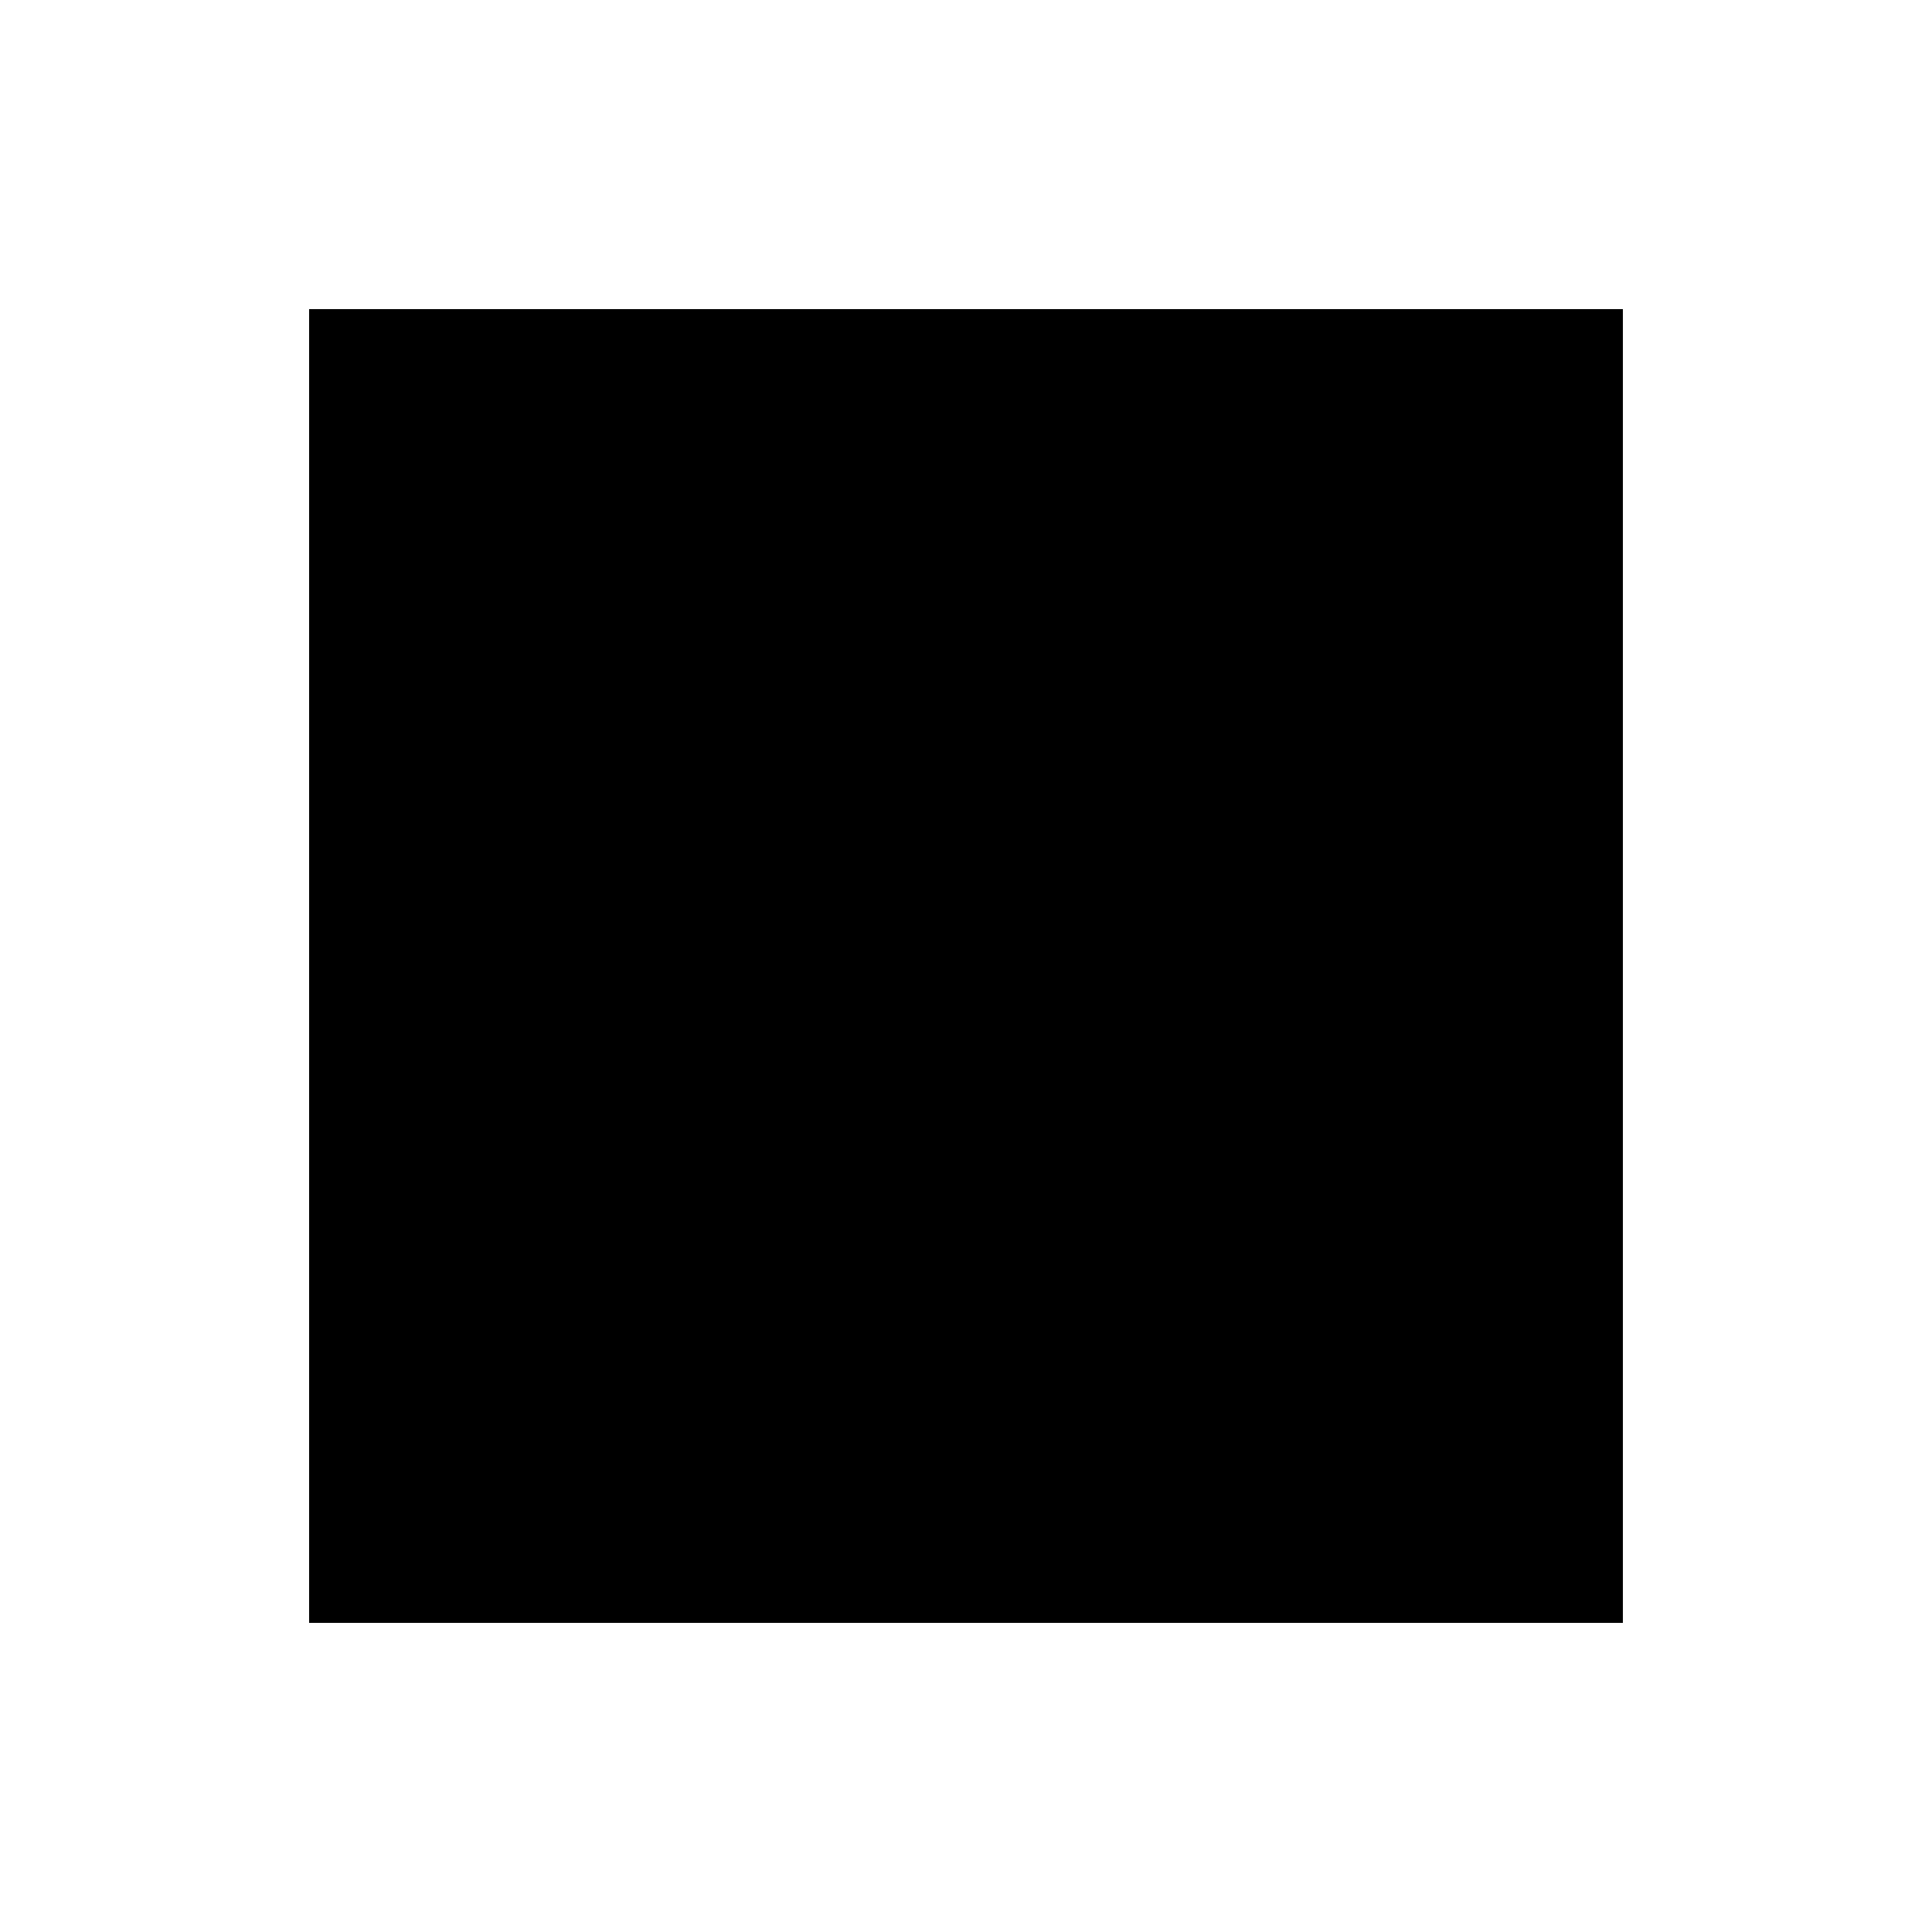
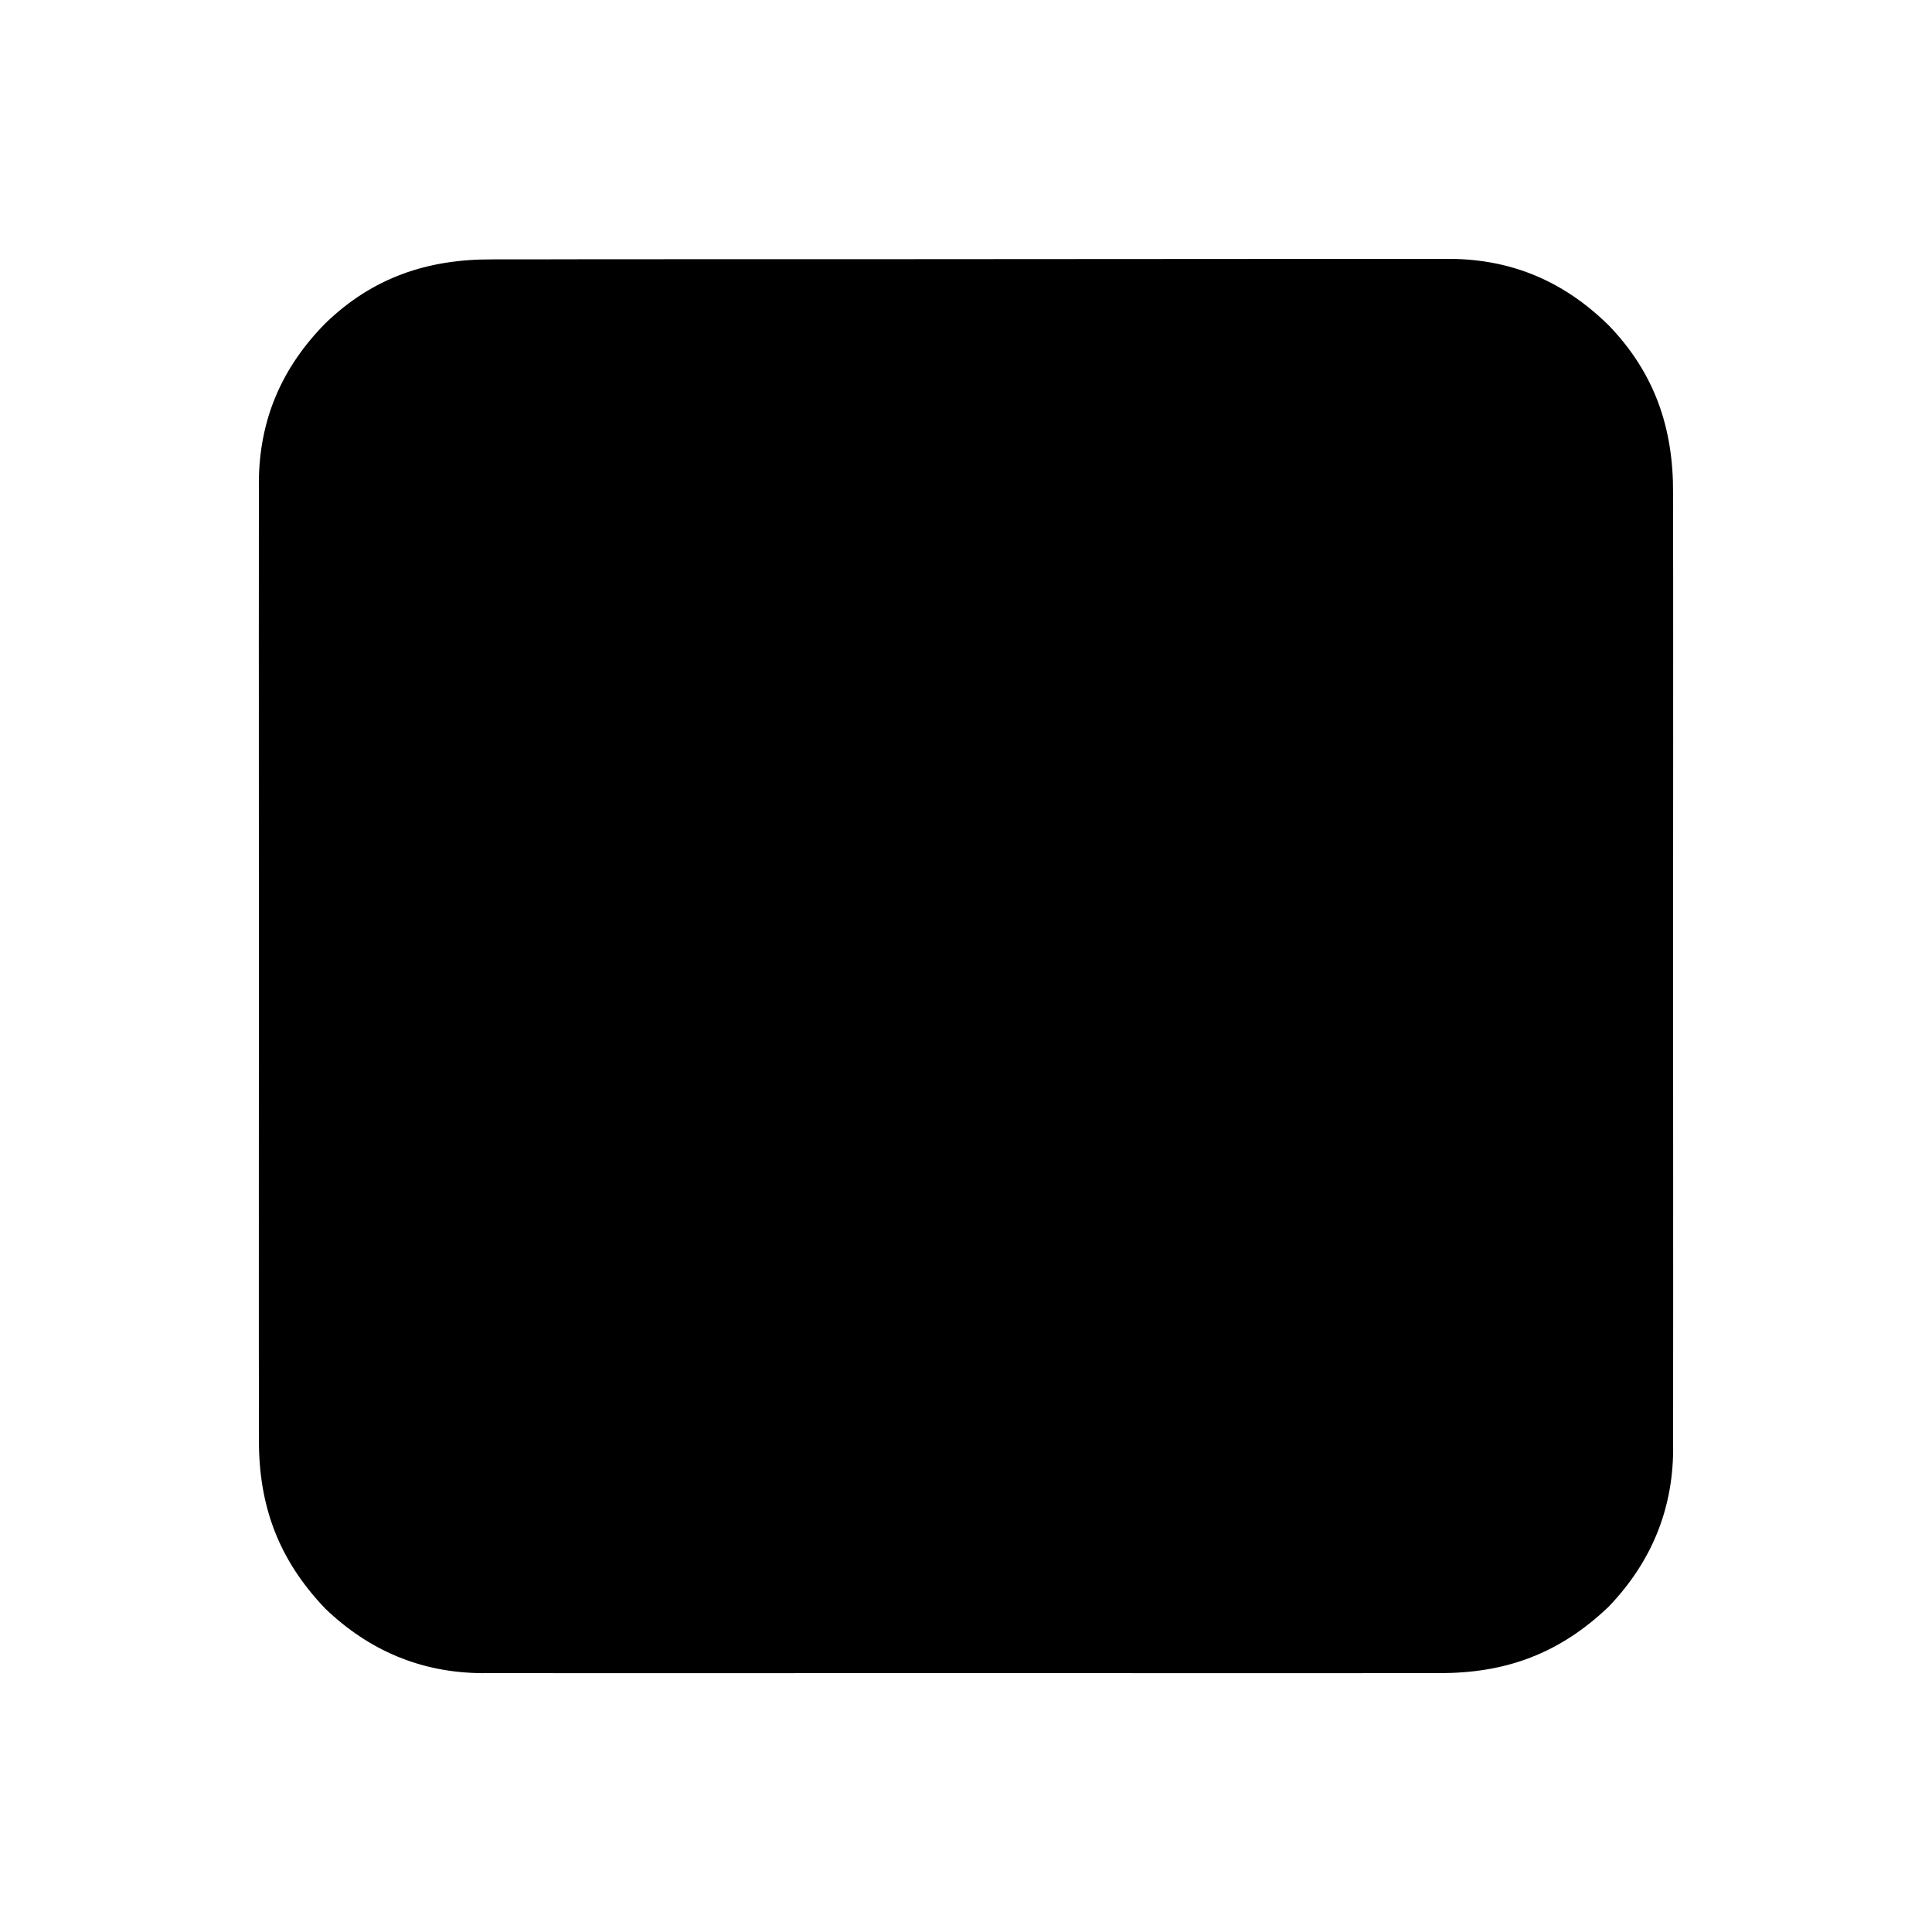
- <svg xmlns="http://www.w3.org/2000/svg" version="1.1" width="100" height="100">
-   <path d="M0 0 C22.44 0 44.88 0 68 0 C68 22.44 68 44.88 68 68 C45.56 68 23.12 68 0 68 C0 45.56 0 23.12 0 0 Z " fill="#000000" transform="translate(16,16)" />
+ <svg xmlns="http://www.w3.org/2000/svg" version="1.1" width="512" height="512">
+   <path d="M0 0 C1.118 -0.004 2.236 -0.008 3.388 -0.012 C7.119 -0.022 10.849 -0.018 14.58 -0.014 C17.261 -0.018 19.943 -0.023 22.624 -0.029 C29.142 -0.042 35.66 -0.044 42.178 -0.042 C47.479 -0.04 52.78 -0.042 58.081 -0.046 C58.837 -0.046 59.592 -0.047 60.371 -0.048 C61.907 -0.049 63.442 -0.05 64.978 -0.051 C79.365 -0.062 93.752 -0.06 108.14 -0.054 C121.284 -0.049 134.428 -0.06 147.572 -0.079 C161.088 -0.098 174.603 -0.107 188.118 -0.103 C195.699 -0.101 203.279 -0.103 210.859 -0.118 C217.313 -0.13 223.767 -0.131 230.22 -0.119 C233.509 -0.113 236.798 -0.113 240.086 -0.124 C243.662 -0.134 247.236 -0.126 250.812 -0.114 C251.837 -0.121 252.862 -0.128 253.918 -0.136 C270.52 -0.013 284.24 5.986 295.967 17.53 C308.068 30.098 313.091 44.675 312.977 62.025 C312.982 63.146 312.987 64.266 312.991 65.421 C313.003 69.142 312.994 72.864 312.985 76.585 C312.989 79.267 312.994 81.948 313 84.63 C313.014 91.138 313.011 97.645 313.002 104.153 C312.995 109.445 312.995 114.737 312.998 120.03 C312.998 120.785 312.999 121.541 312.999 122.319 C313 123.854 313.001 125.388 313.002 126.923 C313.011 141.291 313.001 155.658 312.985 170.025 C312.971 182.333 312.974 194.641 312.987 206.949 C313.004 221.268 313.01 235.586 313.001 249.905 C313 251.434 312.999 252.963 312.998 254.492 C312.997 255.244 312.997 255.996 312.996 256.771 C312.994 262.052 312.998 267.334 313.005 272.615 C313.014 279.058 313.011 285.501 312.995 291.943 C312.988 295.226 312.986 298.508 312.994 301.791 C313.003 305.36 312.992 308.928 312.977 312.496 C312.984 313.519 312.991 314.542 312.998 315.596 C312.868 331.663 307.029 345.44 295.913 357.046 C282.98 369.411 268.683 374.758 250.832 374.642 C249.151 374.649 249.151 374.649 247.436 374.656 C243.715 374.668 239.994 374.658 236.272 374.649 C233.59 374.653 230.909 374.658 228.227 374.665 C221.719 374.678 215.212 374.675 208.704 374.667 C203.412 374.66 198.12 374.659 192.827 374.662 C191.694 374.663 191.694 374.663 190.538 374.664 C189.003 374.664 187.469 374.665 185.934 374.666 C171.566 374.675 157.199 374.665 142.832 374.649 C130.524 374.636 118.216 374.638 105.908 374.652 C91.589 374.668 77.271 374.674 62.952 374.665 C61.423 374.664 59.894 374.663 58.365 374.662 C57.613 374.662 56.861 374.661 56.086 374.661 C50.805 374.658 45.523 374.663 40.242 374.67 C33.799 374.678 27.356 374.676 20.914 374.66 C17.631 374.652 14.349 374.65 11.066 374.659 C7.498 374.667 3.929 374.657 0.361 374.642 C-0.662 374.648 -1.685 374.655 -2.739 374.662 C-18.806 374.532 -32.583 368.694 -44.189 357.577 C-56.554 344.645 -61.901 330.348 -61.785 312.496 C-61.789 311.376 -61.794 310.255 -61.799 309.1 C-61.811 305.379 -61.801 301.658 -61.792 297.936 C-61.796 295.255 -61.801 292.573 -61.808 289.891 C-61.821 283.384 -61.818 276.876 -61.81 270.369 C-61.803 265.076 -61.802 259.784 -61.805 254.492 C-61.806 253.736 -61.806 252.981 -61.806 252.203 C-61.807 250.668 -61.808 249.133 -61.809 247.598 C-61.818 233.231 -61.808 218.863 -61.792 204.496 C-61.779 192.188 -61.781 179.88 -61.795 167.572 C-61.811 153.254 -61.817 138.935 -61.808 124.617 C-61.807 123.088 -61.806 121.559 -61.805 120.03 C-61.805 119.278 -61.804 118.526 -61.804 117.751 C-61.801 112.469 -61.805 107.188 -61.813 101.906 C-61.821 95.464 -61.819 89.021 -61.803 82.578 C-61.795 79.295 -61.793 76.013 -61.802 72.731 C-61.81 69.162 -61.799 65.594 -61.785 62.025 C-61.791 61.002 -61.798 59.979 -61.805 58.925 C-61.671 42.331 -55.678 28.597 -44.122 16.886 C-31.615 4.81 -17.139 -0.063 0 0 Z " fill="#000000" transform="translate(130.4036,68.7393)" />
</svg>
